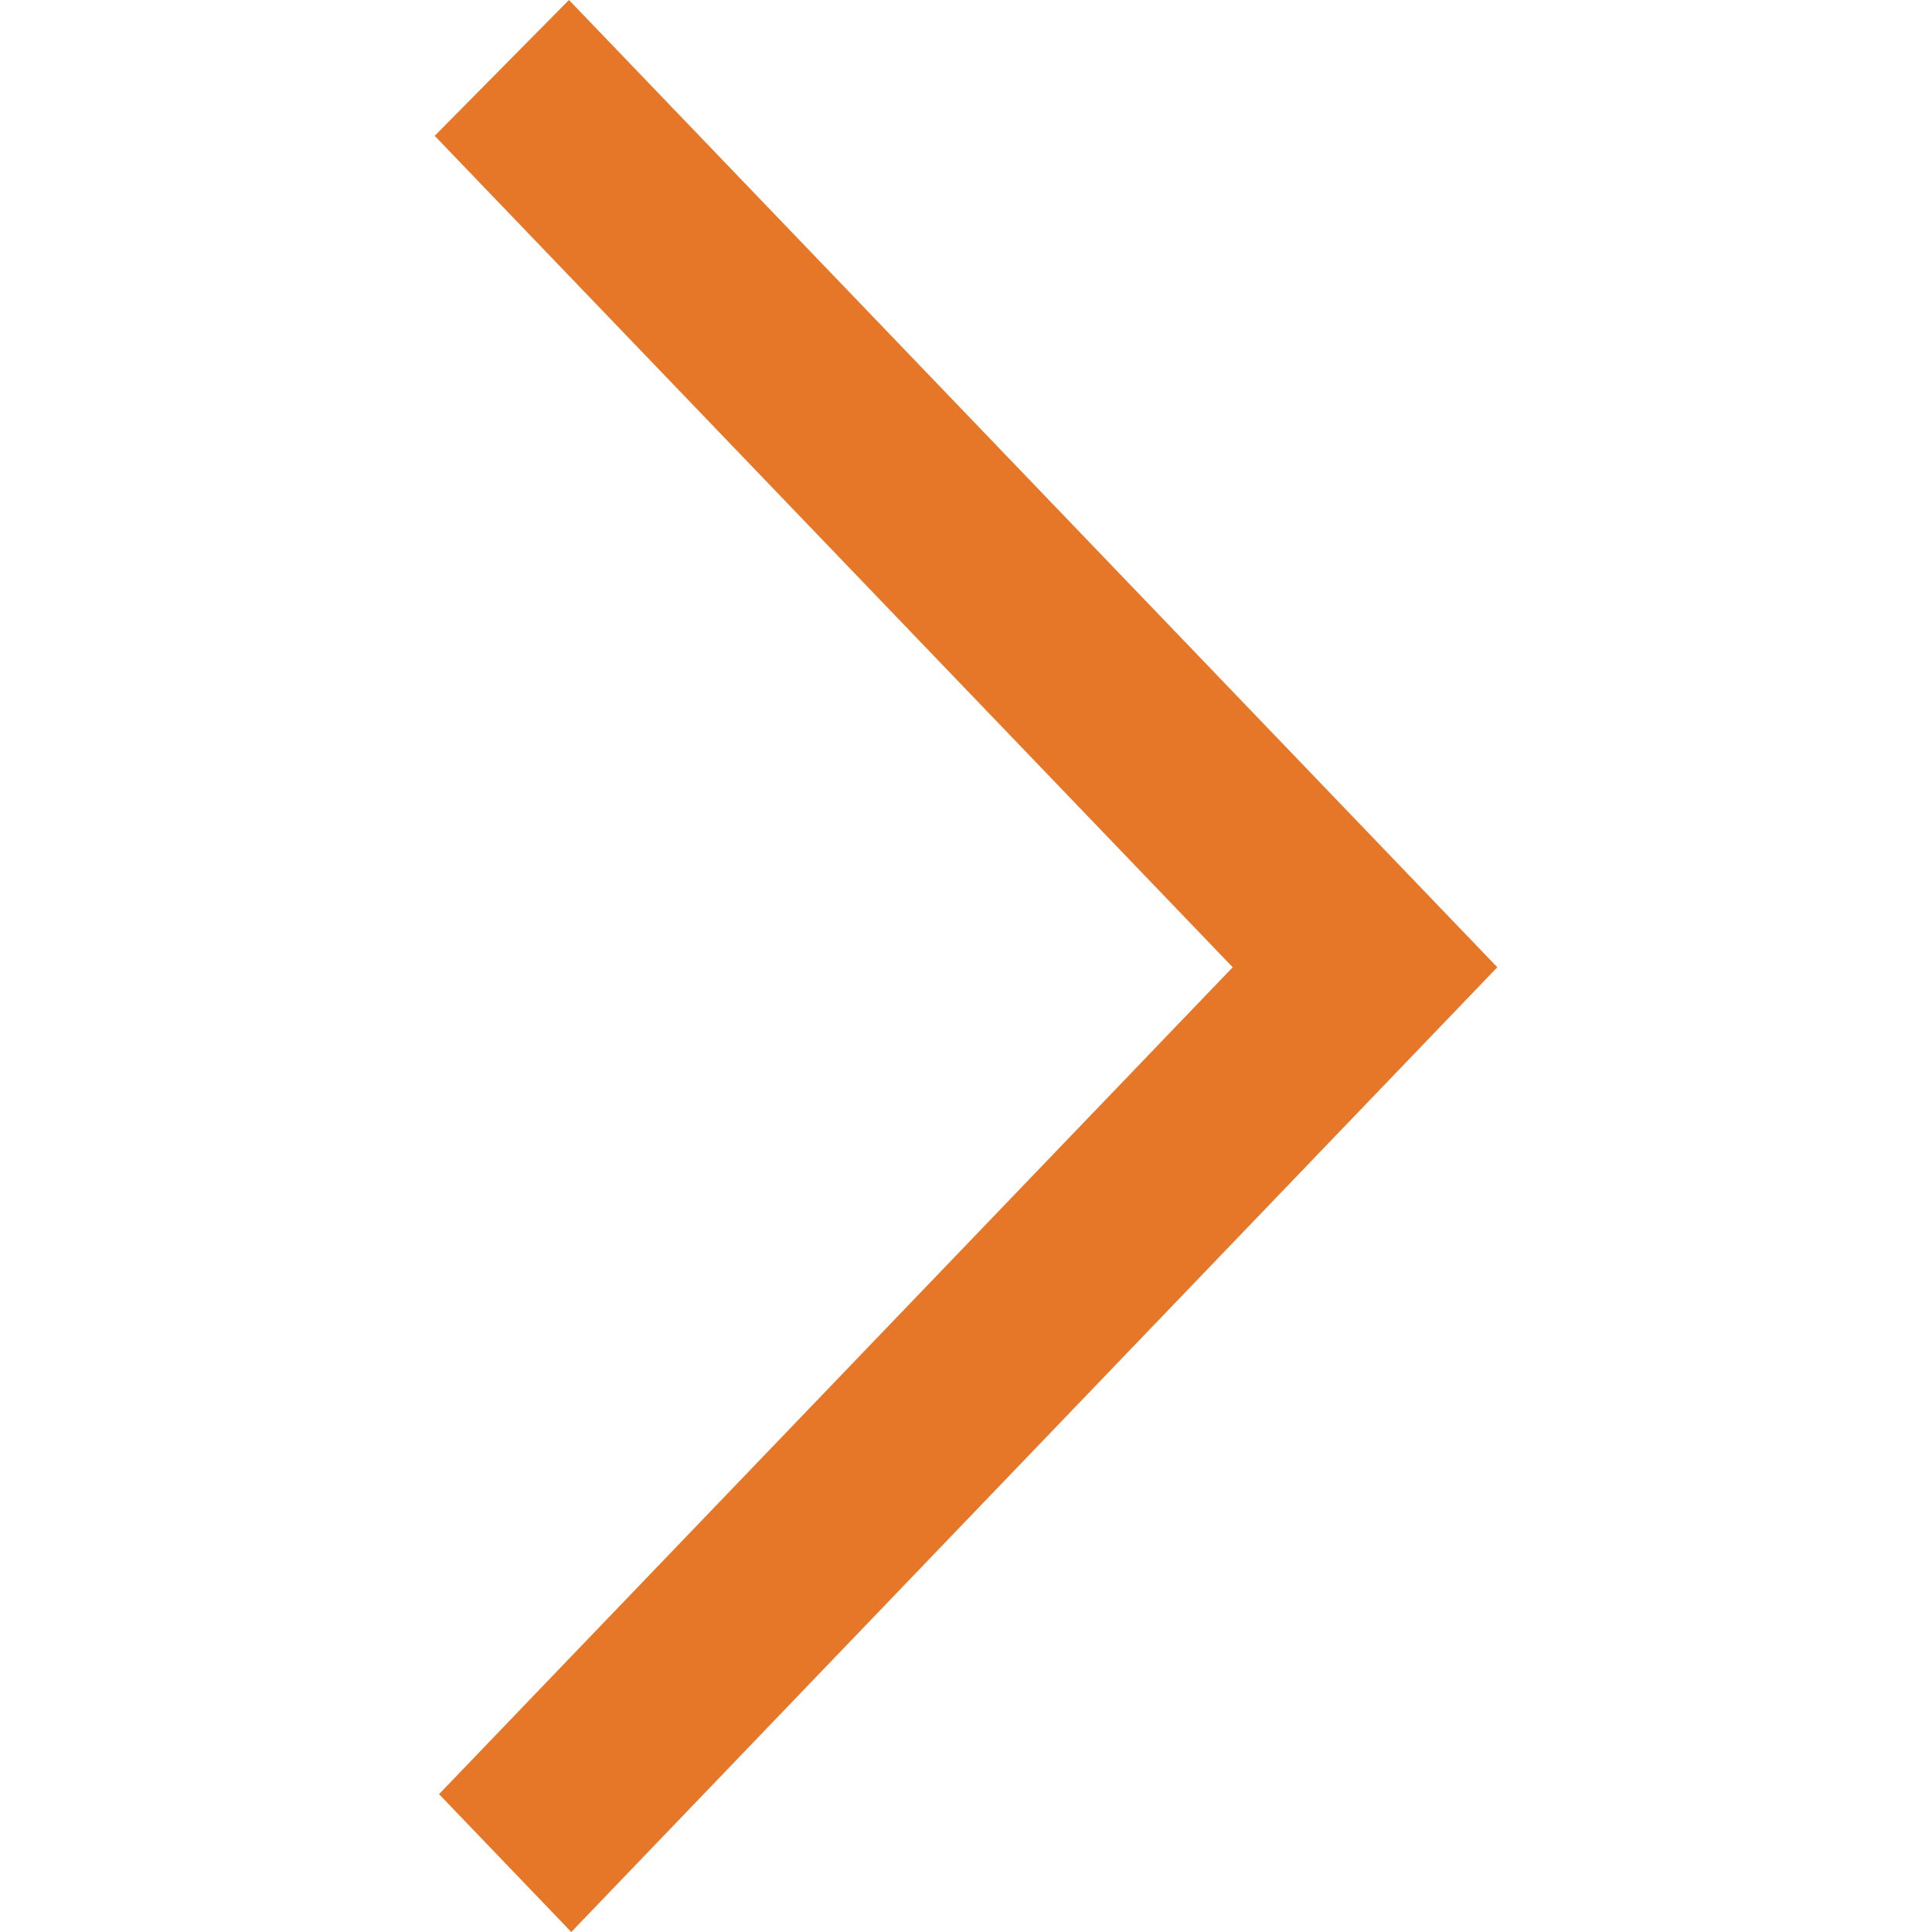
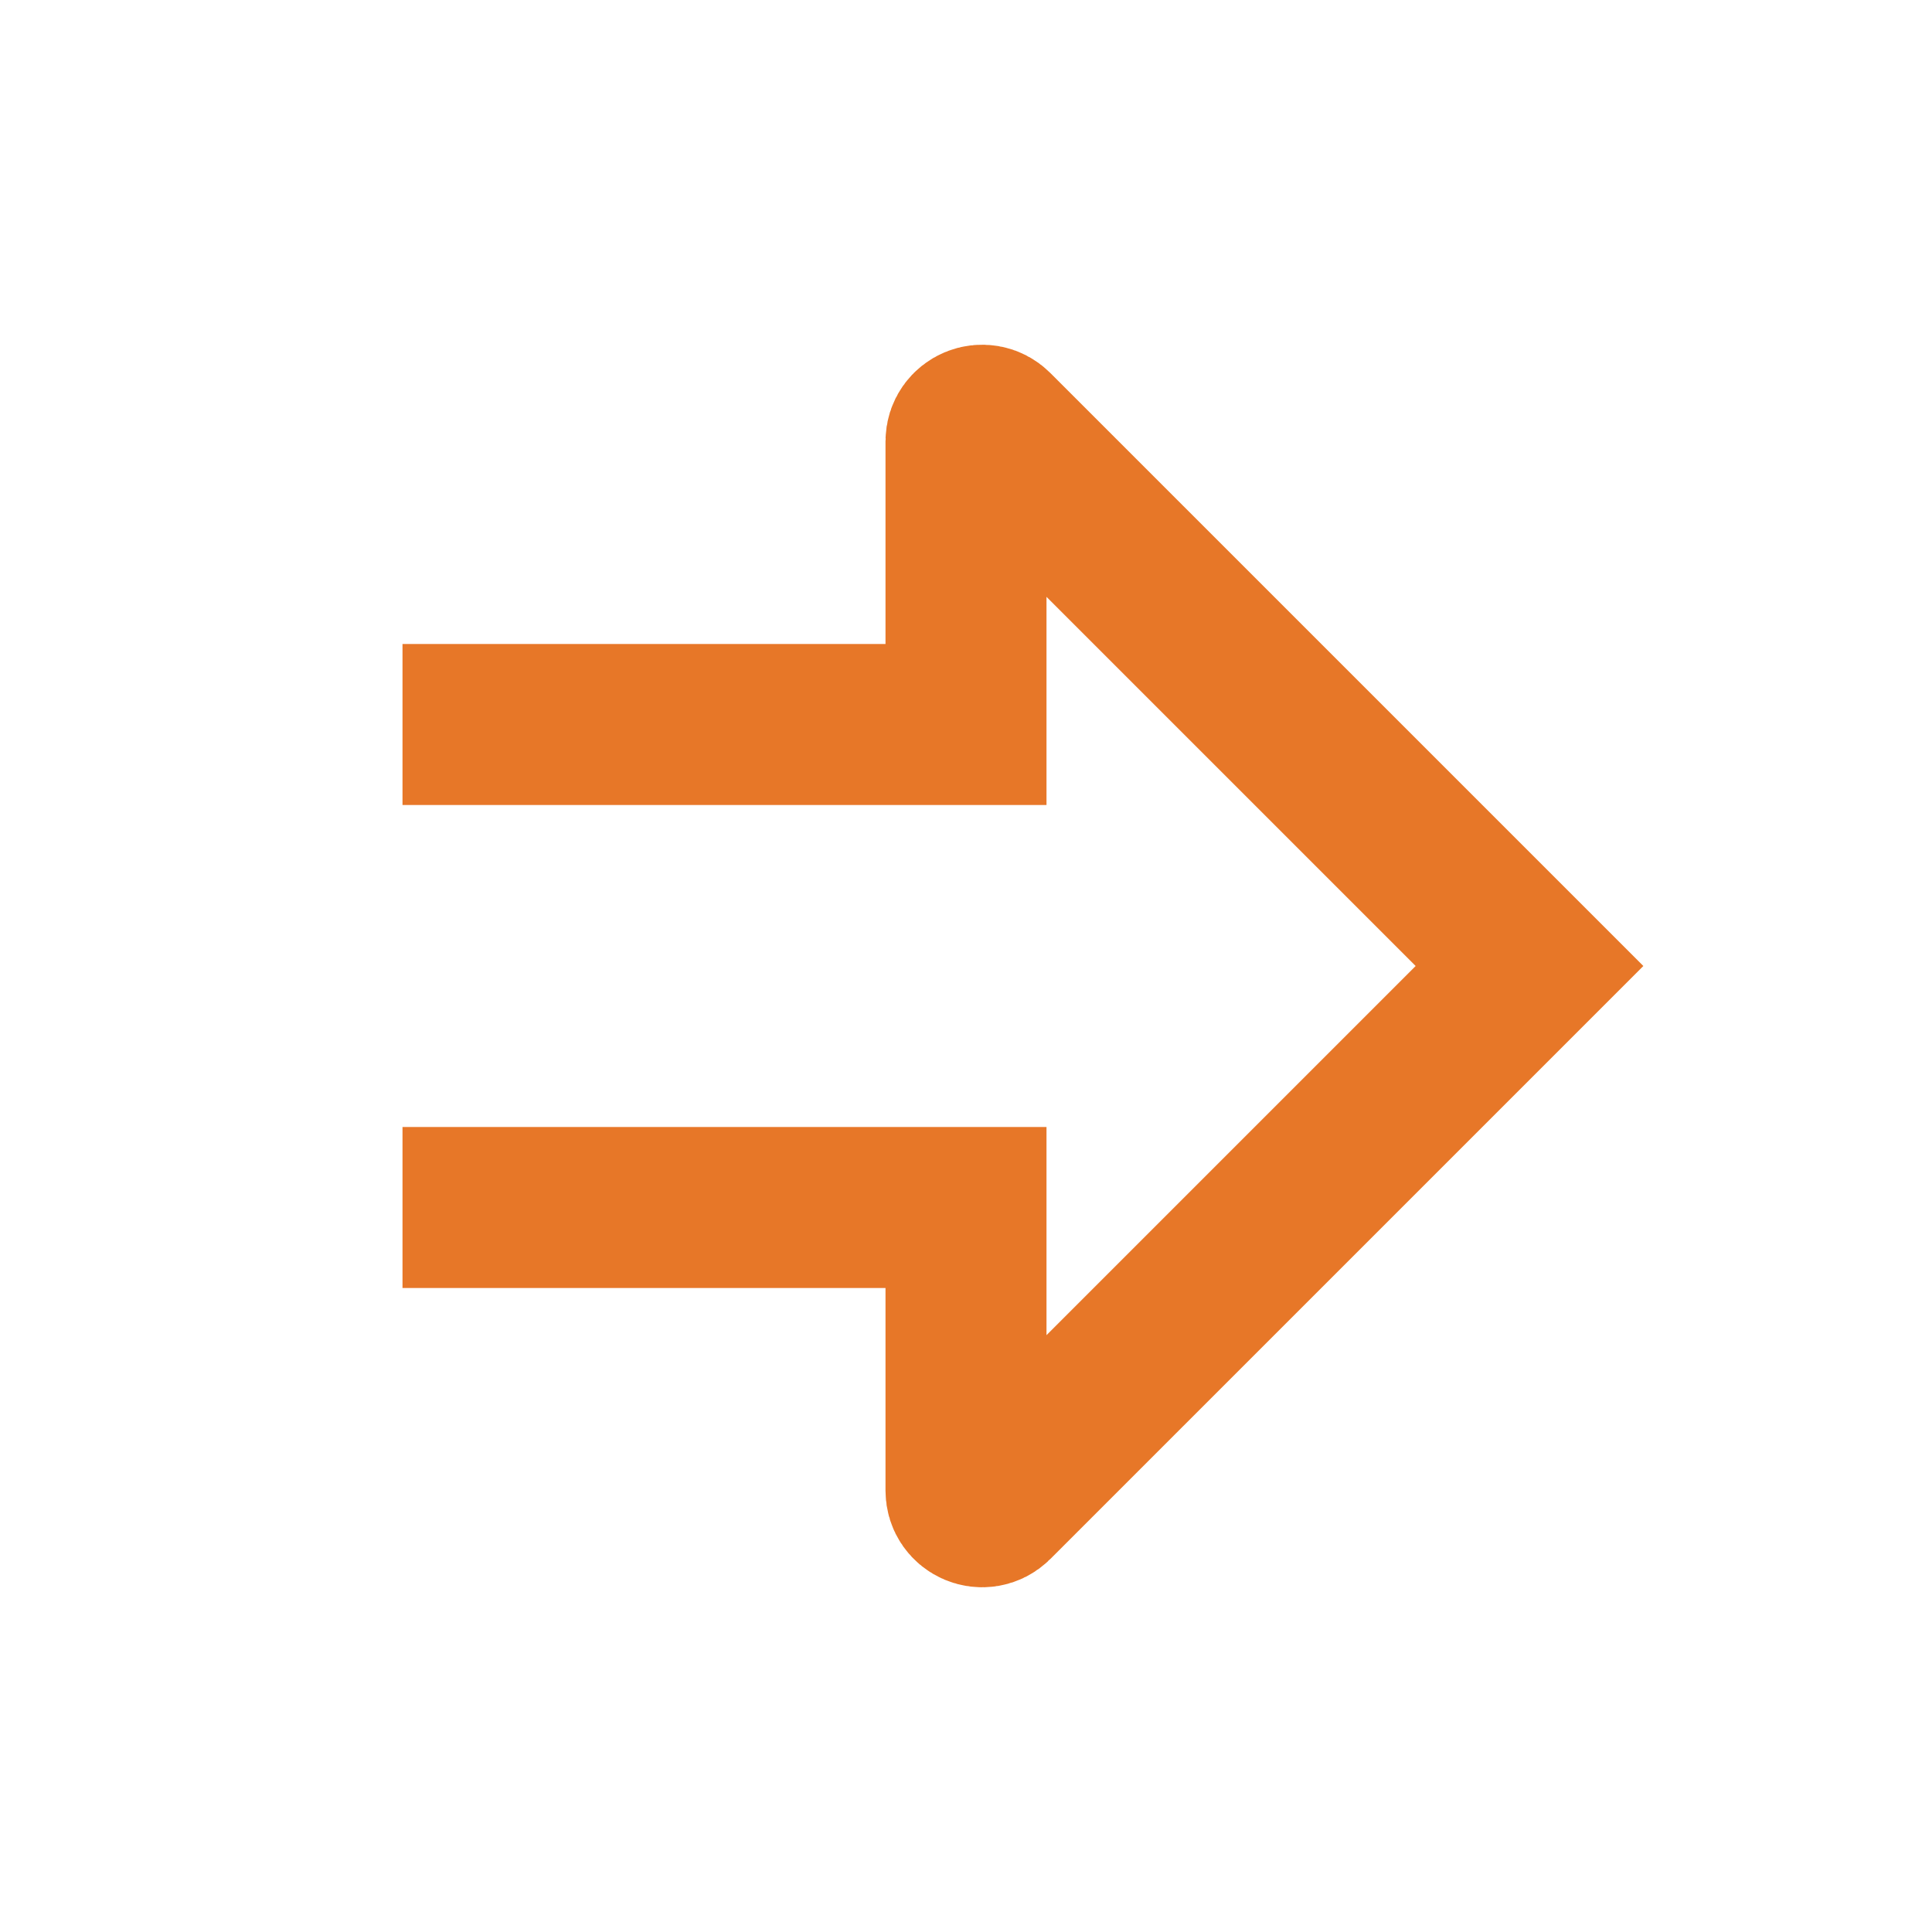
- <svg xmlns="http://www.w3.org/2000/svg" width="800px" height="800px" viewBox="-4.5 0 20 20" version="1.1" fill="#E77728">
+ <svg xmlns="http://www.w3.org/2000/svg" width="800px" height="800px" viewBox="0 0 24 24" fill="none">
  <g id="SVGRepo_bgCarrier" stroke-width="0" />
  <g id="SVGRepo_tracerCarrier" stroke-linecap="round" stroke-linejoin="round" />
  <g id="SVGRepo_iconCarrier">
-     <defs> </defs>
-     <g id="Page-1" stroke="none" stroke-width="1" fill="none" fill-rule="evenodd">
-       <g id="Dribbble-Light-Preview" transform="translate(-425, -6679)" fill="#E77728">
-         <g id="icons" transform="translate(56, 160)">
-           <path d="M370.39,6519 L369,6520.406 L377.261,6529.013 L376.38,6529.931 L376.385,6529.926 L369.045,6537.573 L370.414,6539 C372.443,6536.887 378.107,6530.986 380,6529.013 C378.594,6527.547 379.965,6528.976 370.39,6519" id="arrow_right-[#333]"> </path>
-         </g>
-       </g>
-     </g>
+     <path d="M5 9H12V5.483C12 5.305 12.215 5.215 12.341 5.341L19 12L12.341 18.659C12.215 18.785 12 18.695 12 18.517V15H5" stroke="#E77728" stroke-width="2" />
  </g>
</svg>
